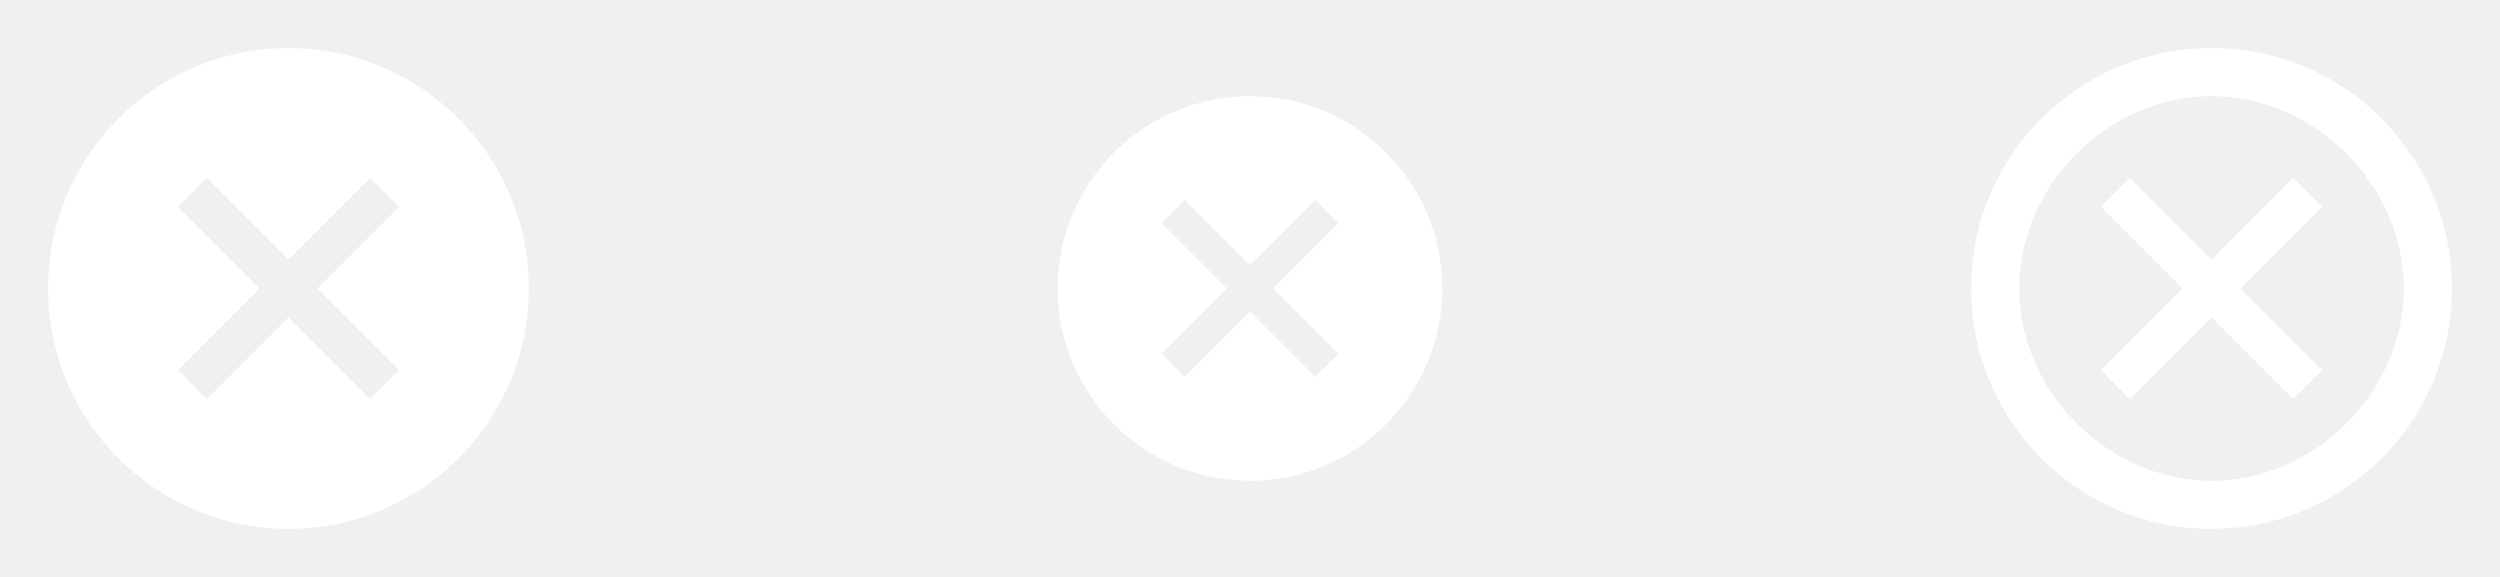
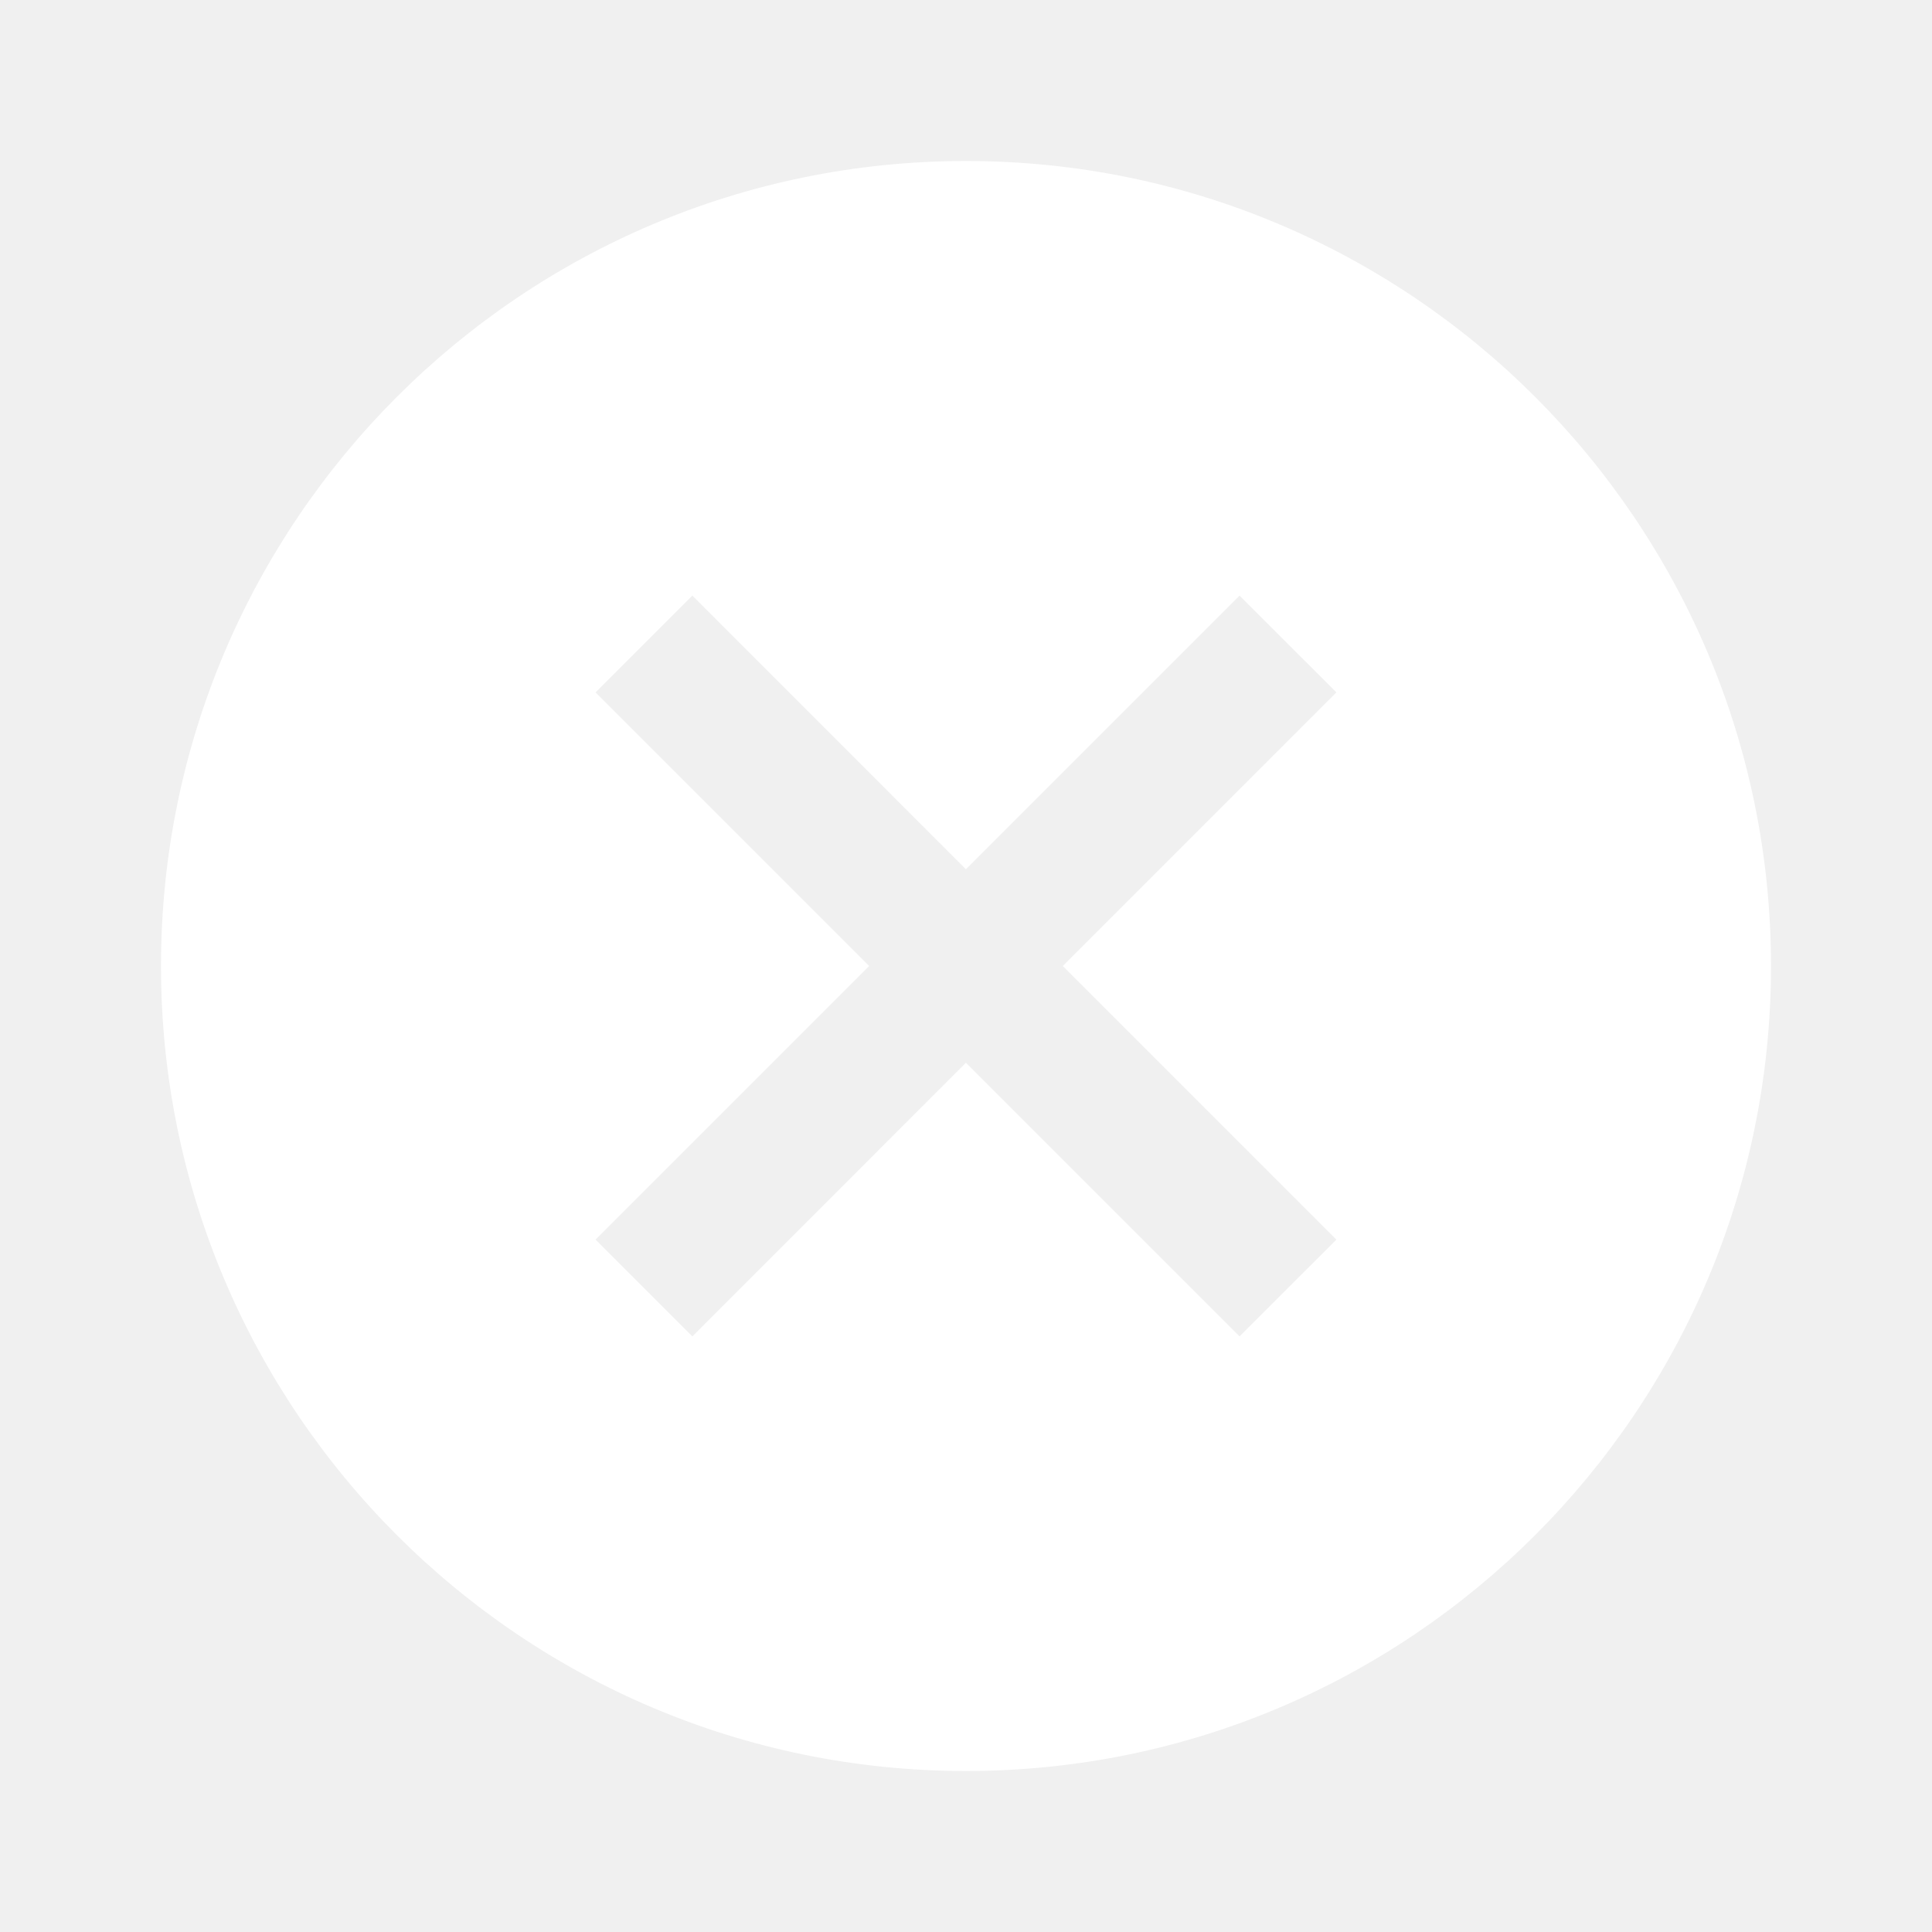
- <svg xmlns="http://www.w3.org/2000/svg" width="104" height="24" viewBox="0 0 104 24" fill="none">
+ <svg xmlns="http://www.w3.org/2000/svg" width="24" height="24" viewBox="0 0 24 24" fill="none">
  <g clip-path="url(#clip0_5575_143318)">
    <path fill-rule="evenodd" clip-rule="evenodd" d="M2 12.001C2 6.48 6.48 2 12 2C17.52 2 22 6.48 22 12.001C22 17.52 17.52 22 12 22C6.48 22 2 17.52 2 12.001ZM7.398 8.601L10.797 12L7.398 15.399L8.601 16.601L11.999 13.202L15.398 16.601L16.601 15.399L13.202 12L16.601 8.601L15.398 7.399L11.999 10.798L8.601 7.399L7.398 8.601Z" fill="white" />
-     <path fill-rule="evenodd" clip-rule="evenodd" d="M44 12.001C44 7.584 47.584 4 52 4C56.416 4 60 7.584 60 12.001C60 16.416 56.416 20 52 20C47.584 20 44 16.416 44 12.001ZM48.319 9.281L51.038 12L48.319 14.719L49.28 15.681L52 12.962L54.719 15.681L55.68 14.719L52.961 12L55.68 9.281L54.719 8.319L52 11.038L49.28 8.319L48.319 9.281Z" fill="white" />
-     <path d="M91.999 2C86.477 2 81.999 6.477 81.999 11.999C81.999 17.522 86.466 22 91.999 22C97.521 22 101.999 17.522 101.999 11.999C101.999 6.477 97.521 2 91.999 2ZM91.999 20C87.699 20 83.999 16.299 83.999 11.999C83.999 7.7 87.699 4 91.999 4C96.299 4 99.999 7.7 99.999 11.999C99.999 16.299 96.299 20 91.999 20Z" fill="white" />
-     <path d="M87.398 8.601L90.796 12L87.398 15.399L88.6 16.601L91.999 13.202L95.398 16.601L96.6 15.399L93.201 12L96.6 8.601L95.398 7.399L91.999 10.798L88.6 7.399L87.398 8.601Z" fill="white" />
  </g>
  <defs>
    <clipPath id="clip0_5575_143318">
-       <rect width="104" height="24" rx="5" fill="white" />
+       <rect width="24" height="24" rx="5" fill="currentColor" />
    </clipPath>
  </defs>
</svg>
